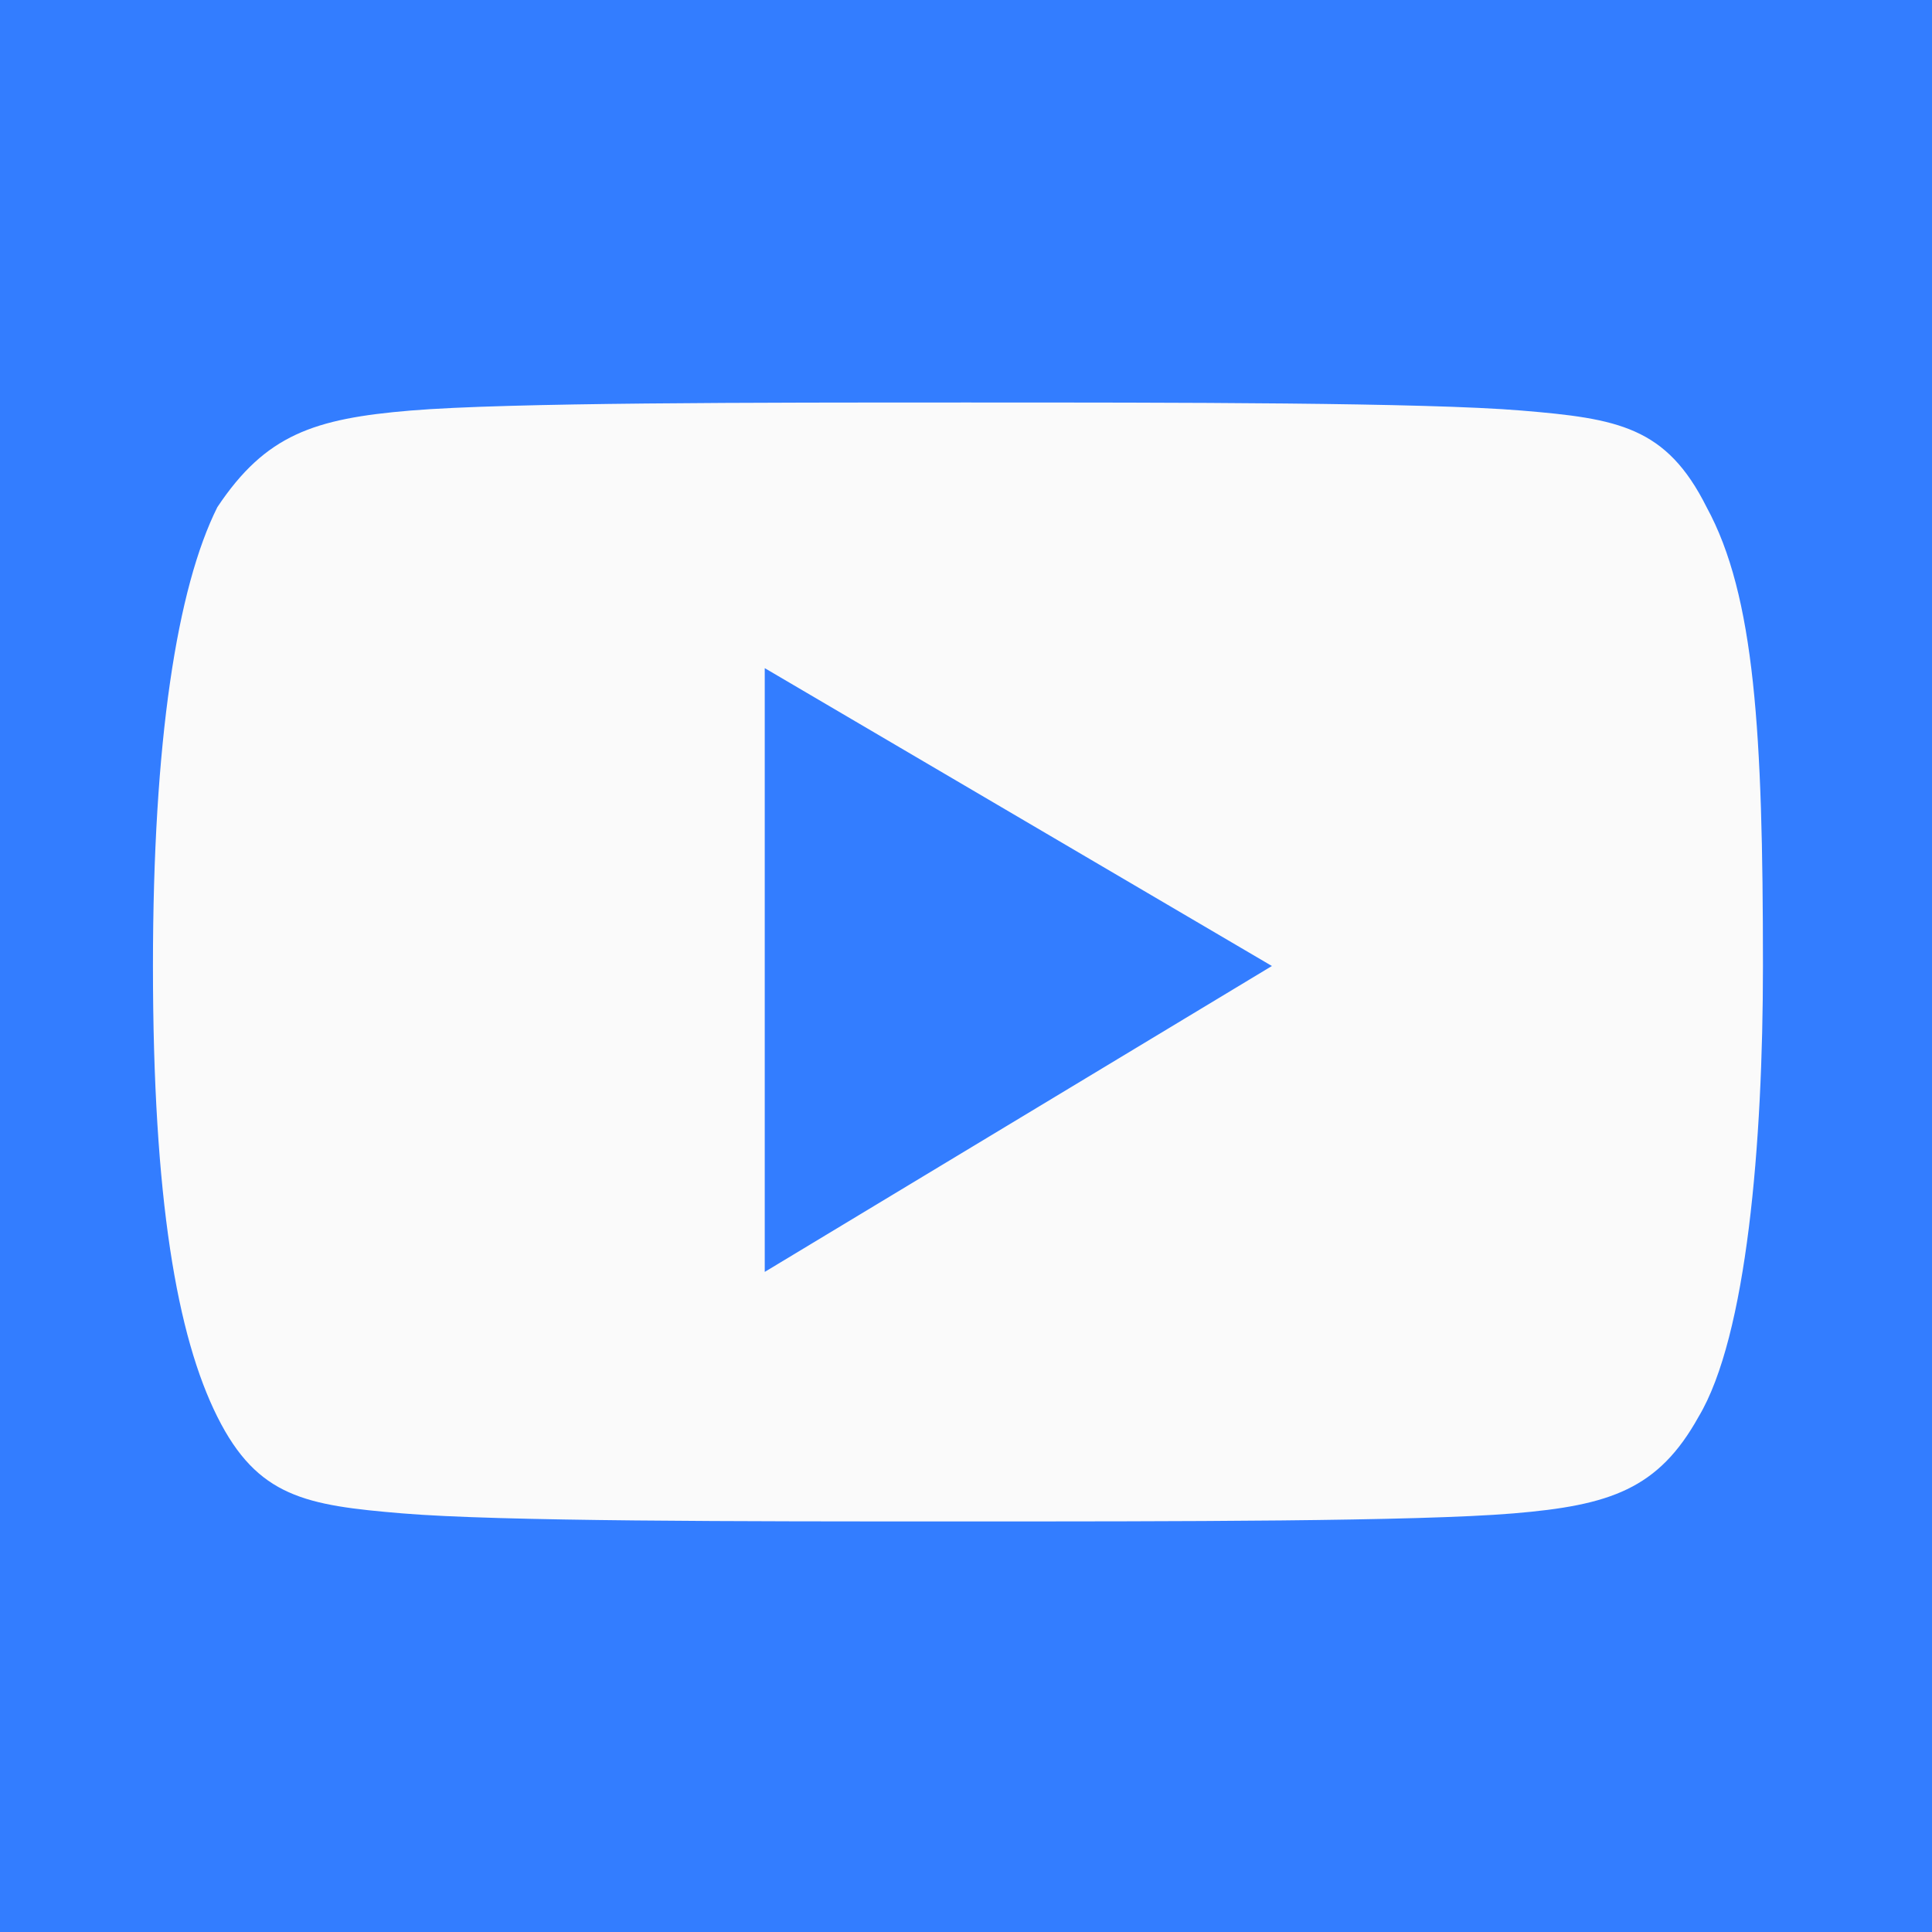
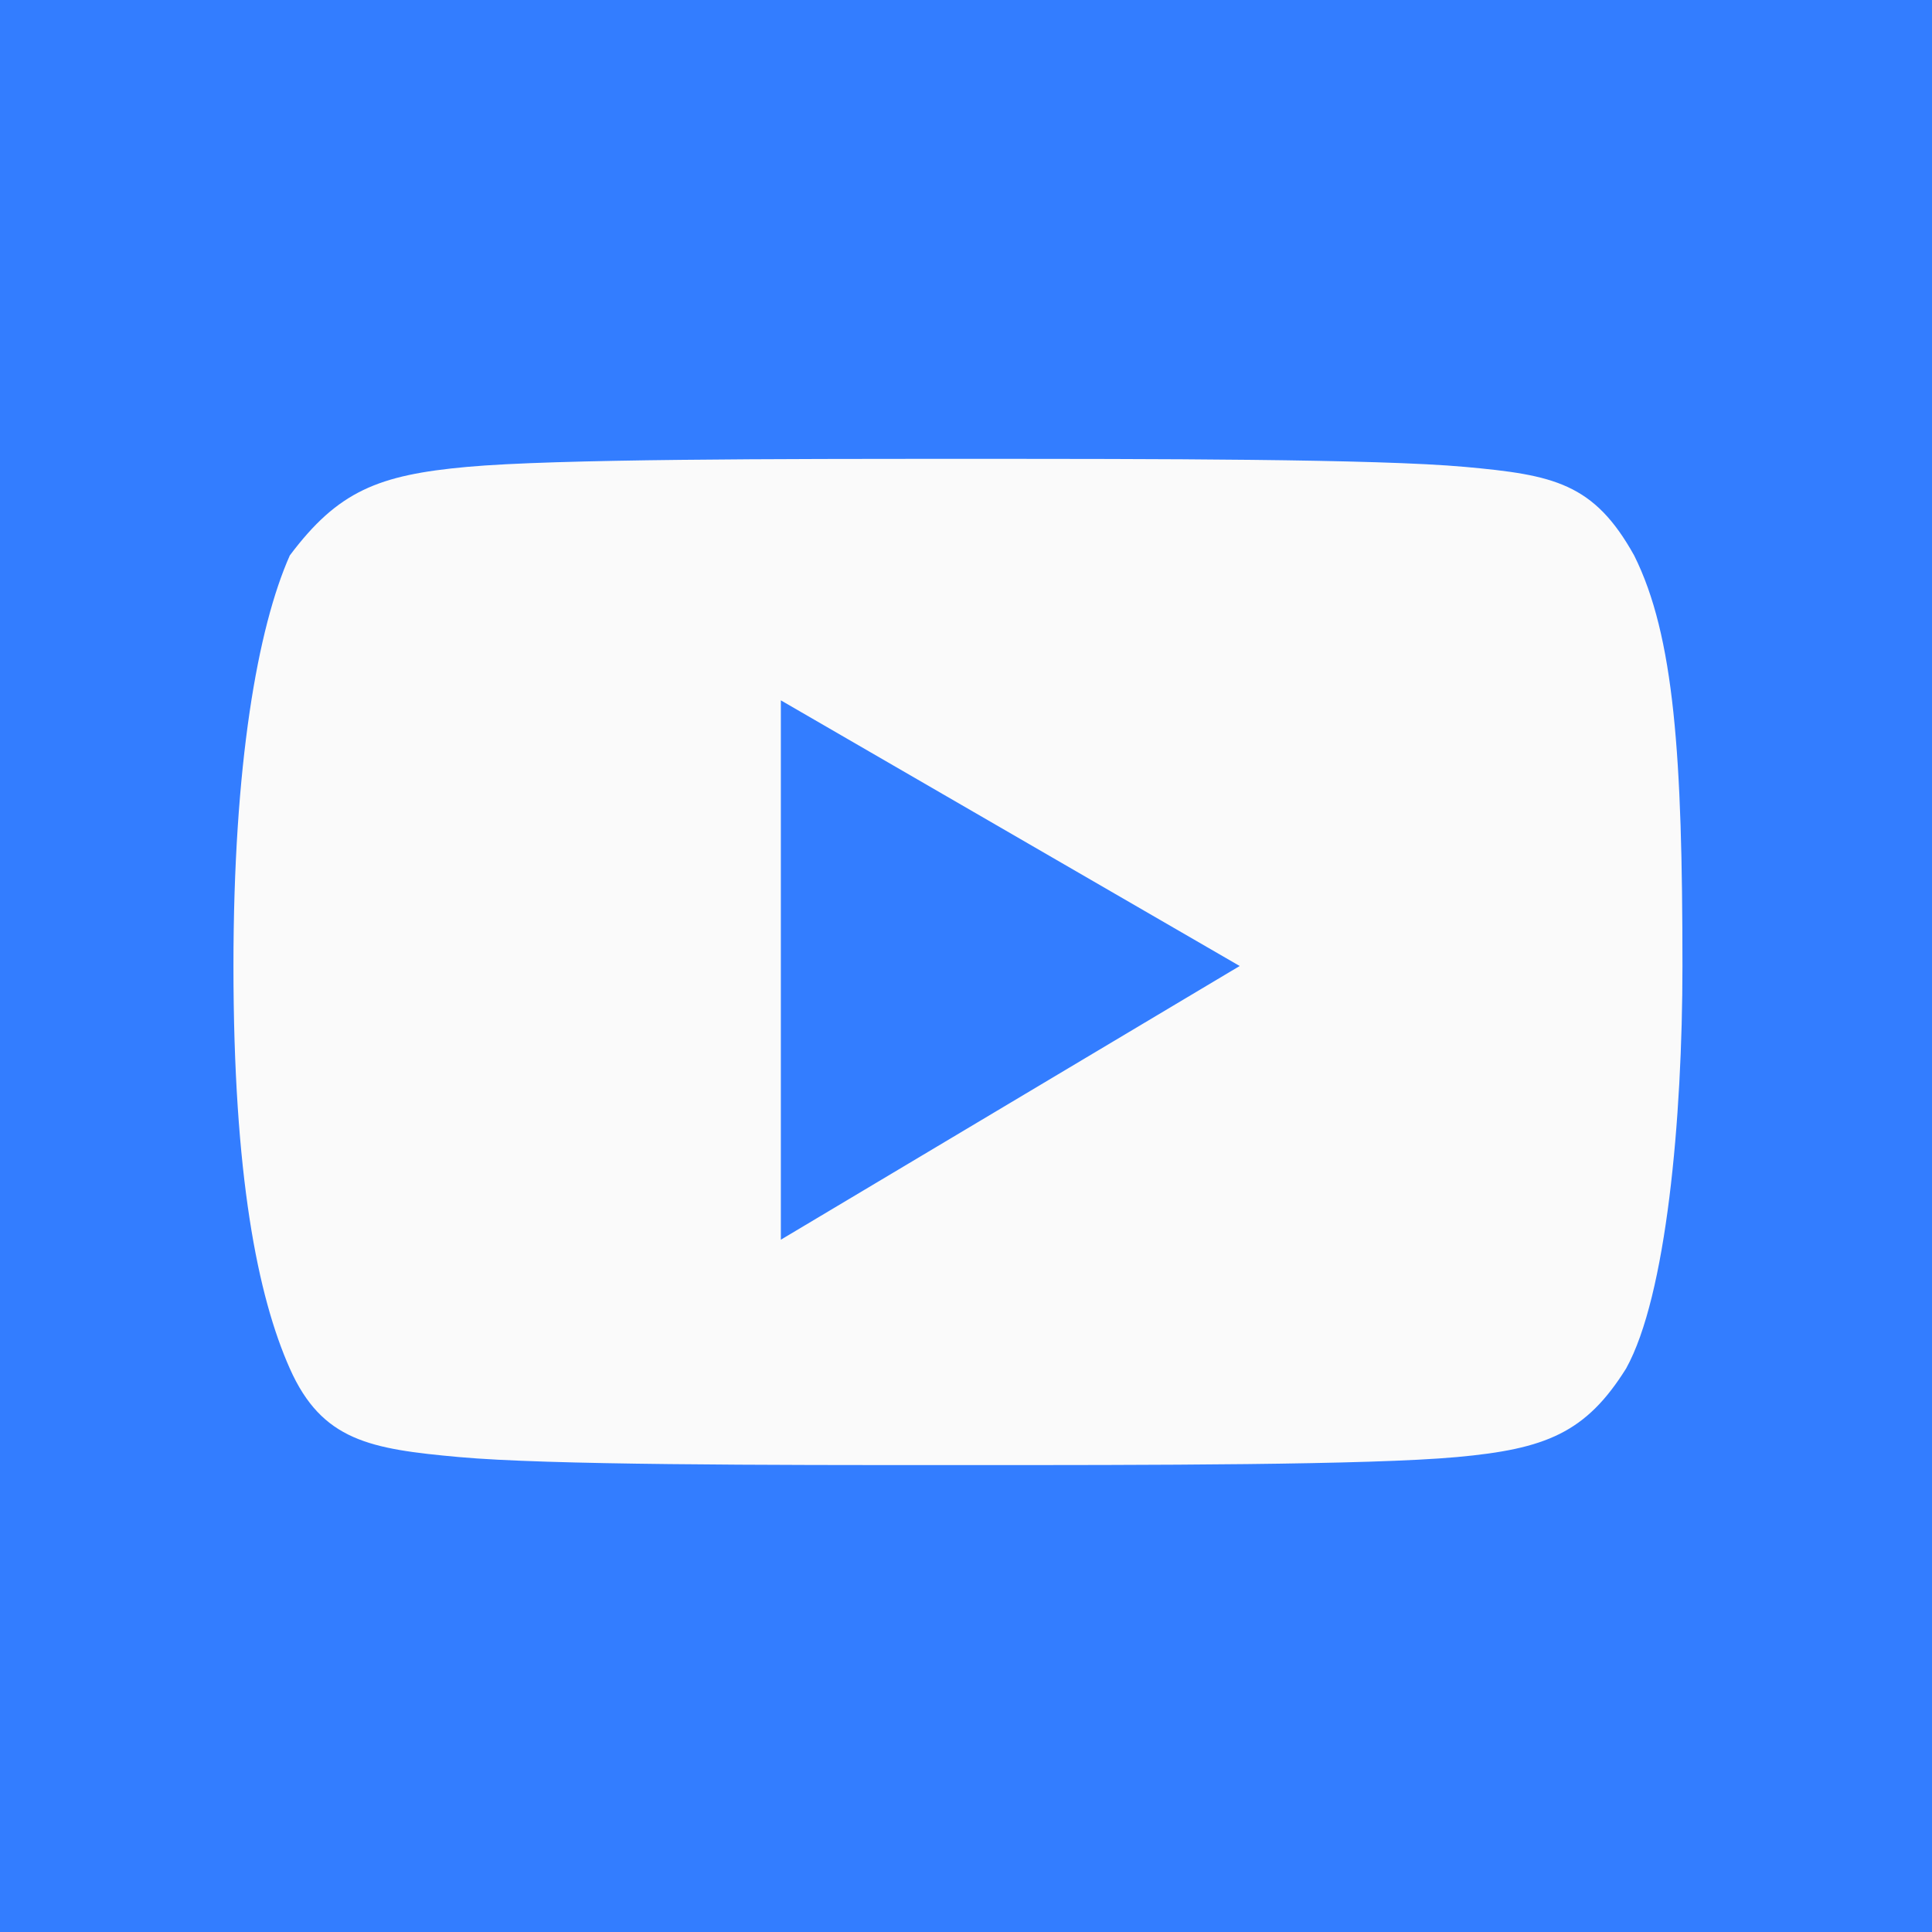
<svg xmlns="http://www.w3.org/2000/svg" version="1.1" id="Capa_1" x="0px" y="0px" viewBox="0 0 24 24" style="enable-background:new 0 0 24 24;" xml:space="preserve">
  <style type="text/css">
	.st0{fill:#337DFF;}
	.st1{fill:#FAFAFA;}
</style>
-   <rect class="st0" width="24" height="24" />
-   <g>
-     <path class="st1" d="M21.2,6.3c-0.5-1-1.1-1.1-2.3-1.2C17.7,5,14.6,5,12,5S6.3,5,5.1,5.1S3.3,5.4,2.7,6.3c-0.5,1-0.8,2.9-0.8,5.7   c0,2.9,0.3,4.6,0.8,5.6c0.5,1,1.1,1.1,2.3,1.2s4.2,0.1,6.9,0.1s5.7,0,6.9-0.1s1.8-0.3,2.3-1.2c0.6-1,0.8-3.4,0.8-5.6   C21.9,9.1,21.8,7.4,21.2,6.3z" />
-     <polygon class="st0" points="9.5,15.8 9.5,8.3 15.8,12  " />
-   </g>
+   <rect y="0" class="st0" width="24" height="24" />
+   <path class="st1" d="M20.3,6.9c-0.5-0.9-1-1-2.1-1.1S14.3,5.7,12,5.7s-5.1,0-6.2,0.1S4.2,6.1,3.6,6.9C3.2,7.8,2.9,9.5,2.9,12  c0,2.6,0.3,4.1,0.7,5s1,1,2.1,1.1s3.8,0.1,6.2,0.1s5.1,0,6.2-0.1c1.1-0.1,1.6-0.3,2.1-1.1c0.5-0.9,0.7-3.1,0.7-5  C20.9,9.4,20.8,7.9,20.3,6.9z M9.7,15.4V8.7l5.7,3.3L9.7,15.4z" />
</svg>
